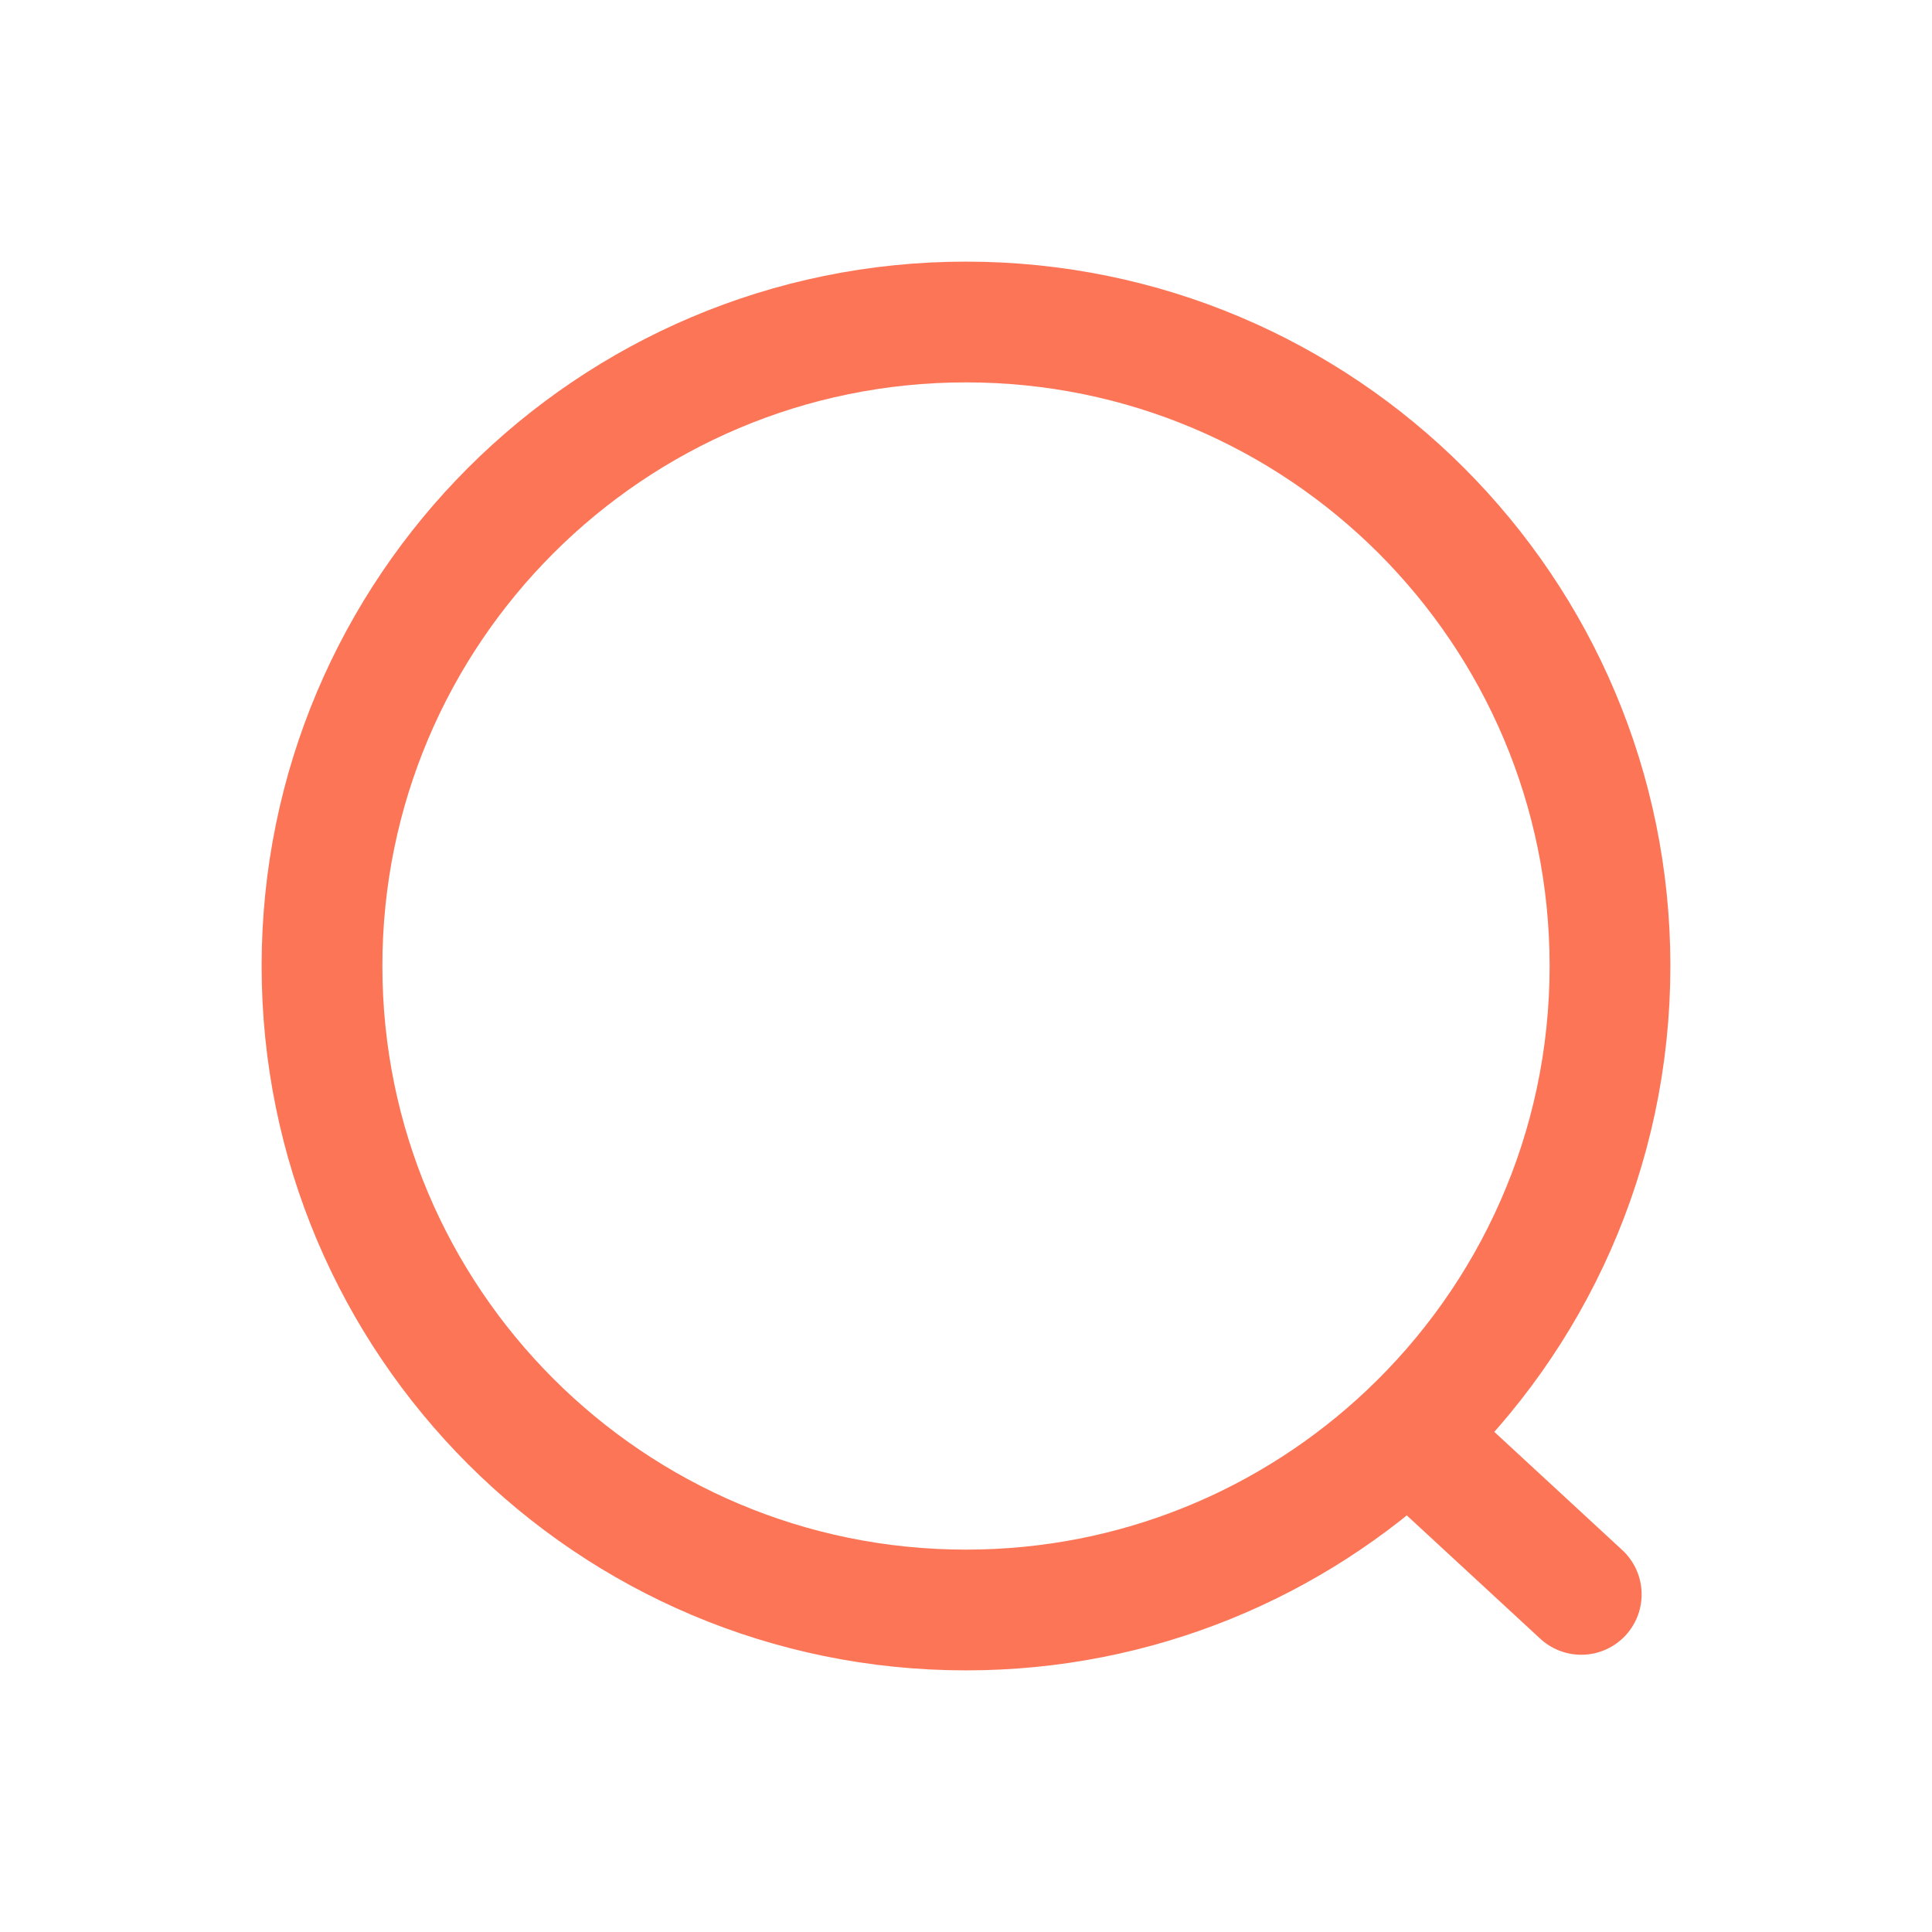
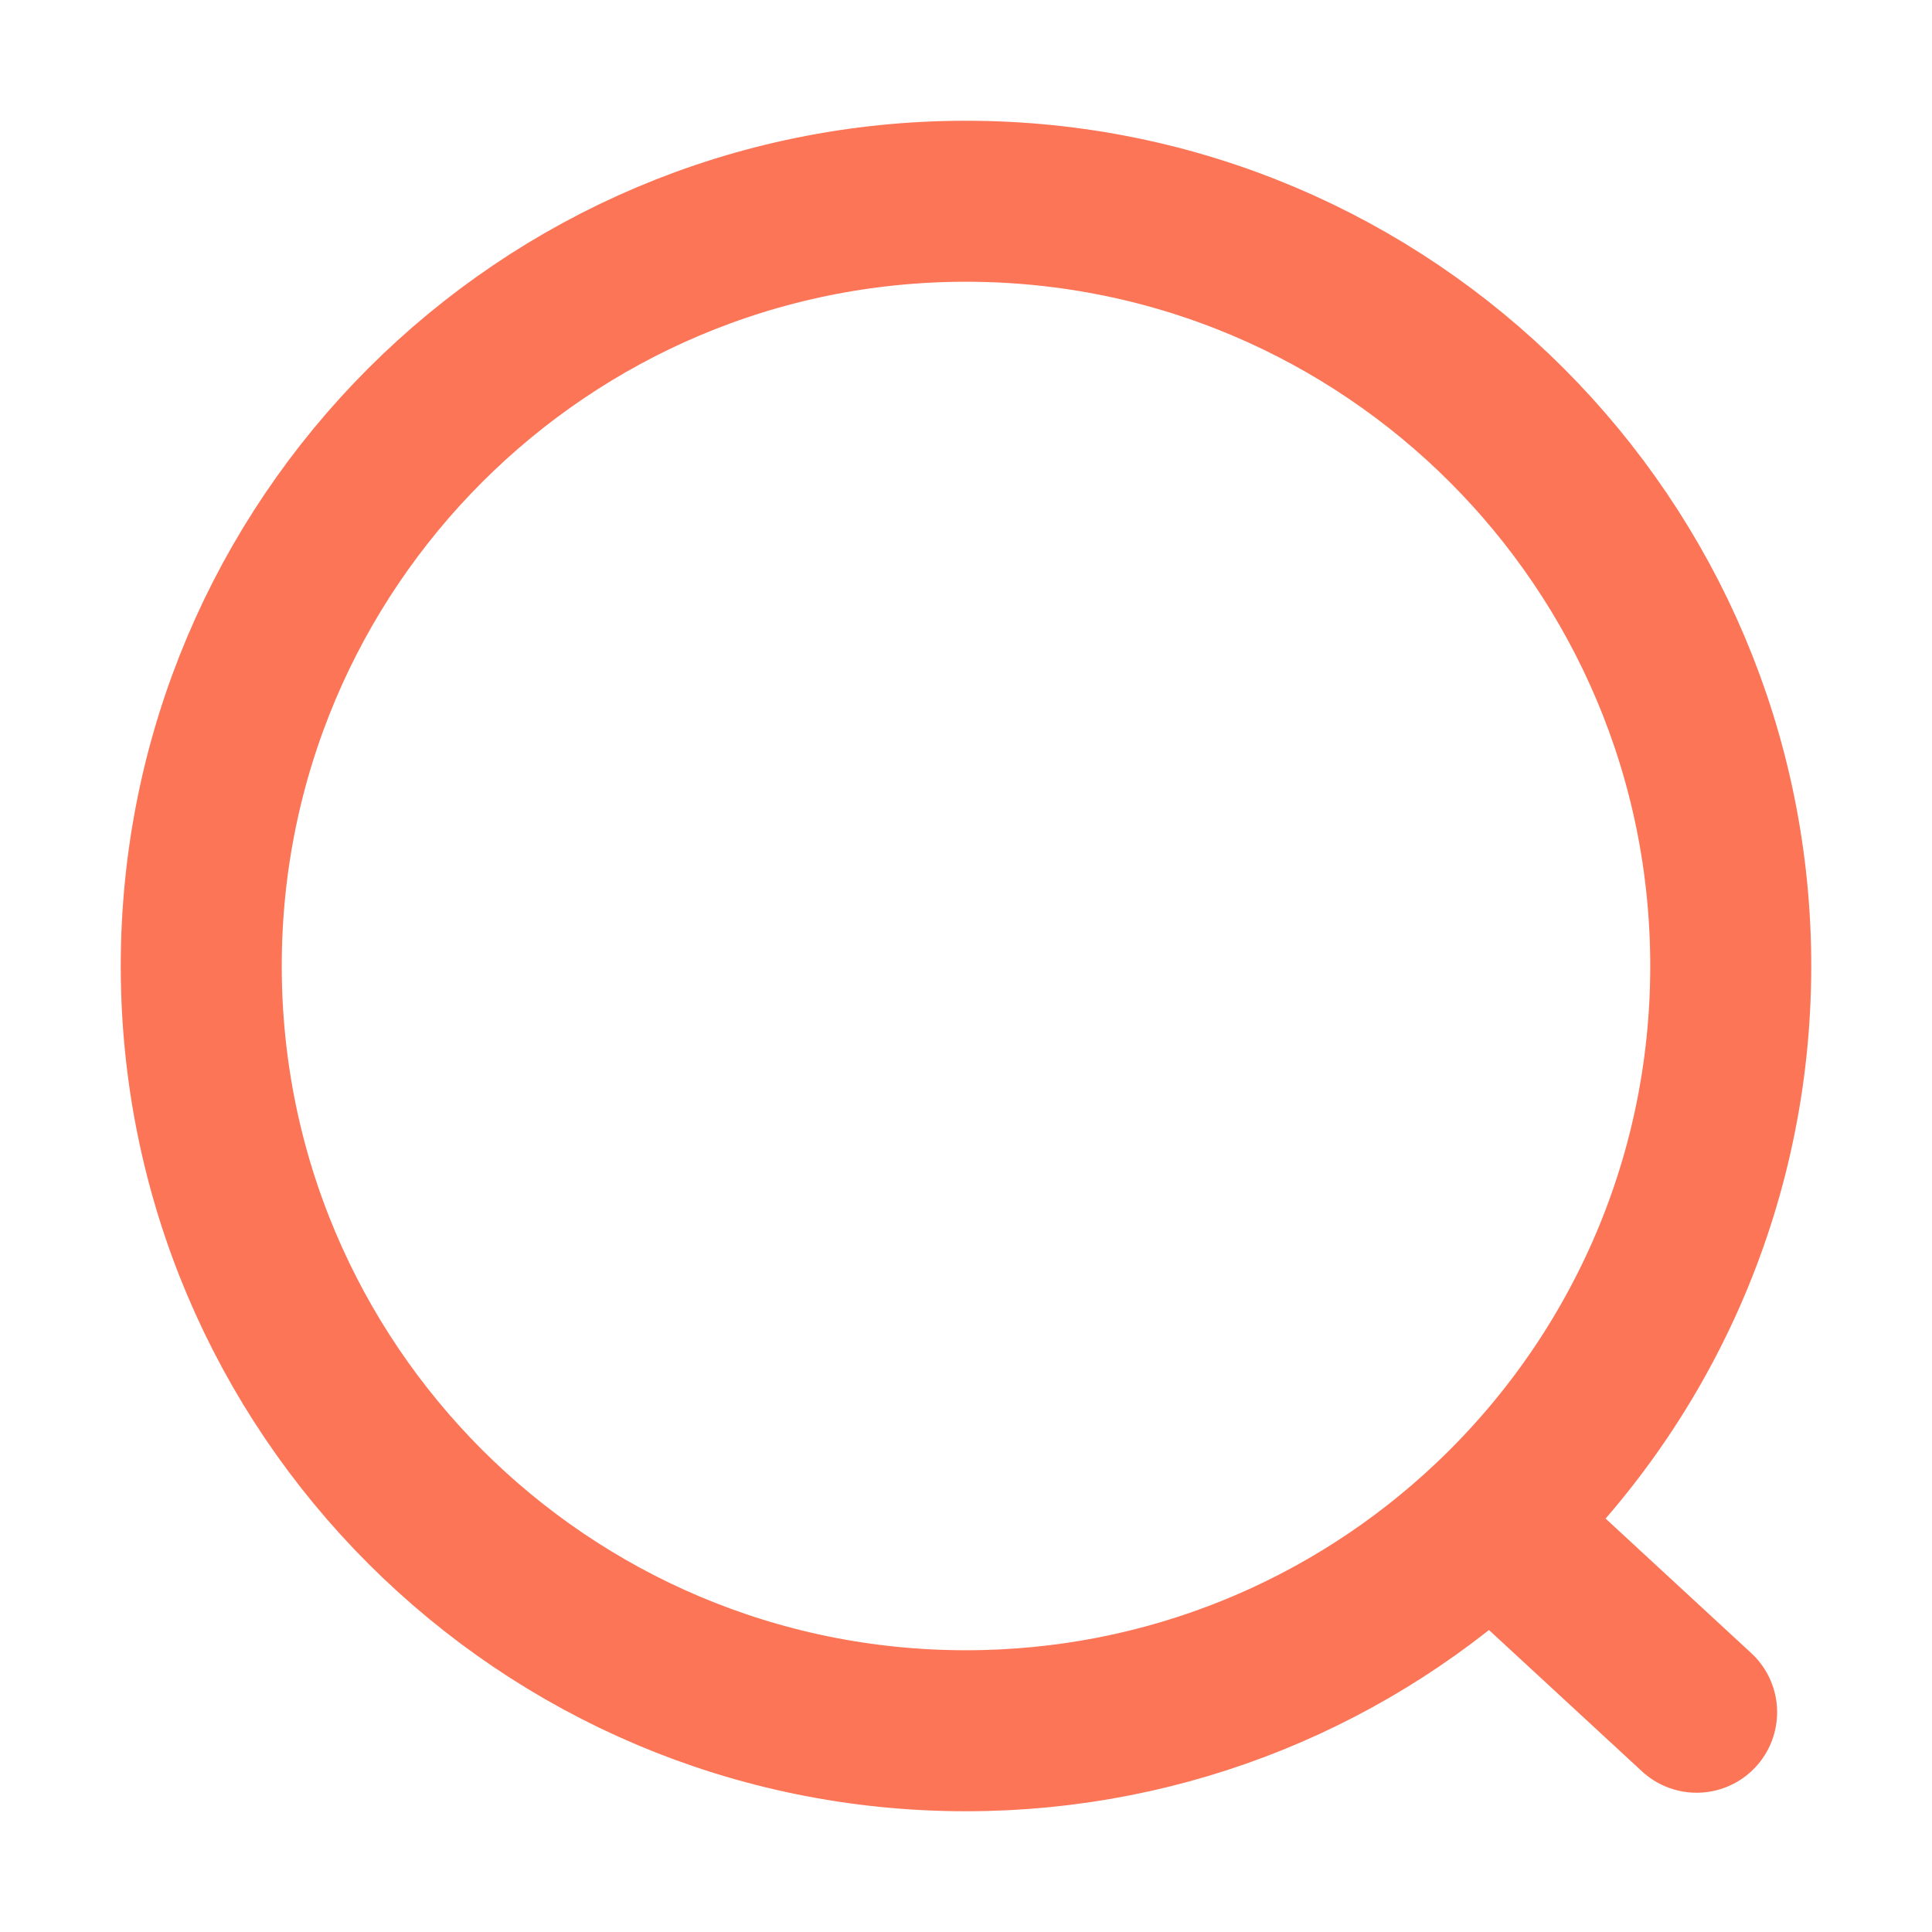
<svg xmlns="http://www.w3.org/2000/svg" width="24" height="24" viewBox="0 0 24 24" fill="none">
-   <path d="M17.491 17.818C19.036 16.36 20 14.292 20 12C20 7.582 16.418 4 12 4C7.582 4 4 7.582 4 12C4 16.418 7.582 20 12 20C14.126 20 16.058 19.171 17.491 17.818ZM17.491 17.818L19.643 19.806" stroke="#FC7557" stroke-width="1.5" stroke-linecap="round" stroke-linejoin="round" />
+   <path d="M18.52 18.909C20.355 17.177 21.5 14.722 21.5 12C21.5 6.753 17.247 2.5 12 2.5C6.753 2.5 2.5 6.753 2.5 12C2.5 17.247 6.753 21.5 12 21.5C14.524 21.5 16.819 20.515 18.52 18.909ZM18.52 18.909L21.076 21.27" stroke="#FC7557" stroke-width="2" stroke-linecap="round" stroke-linejoin="round" />
</svg>
